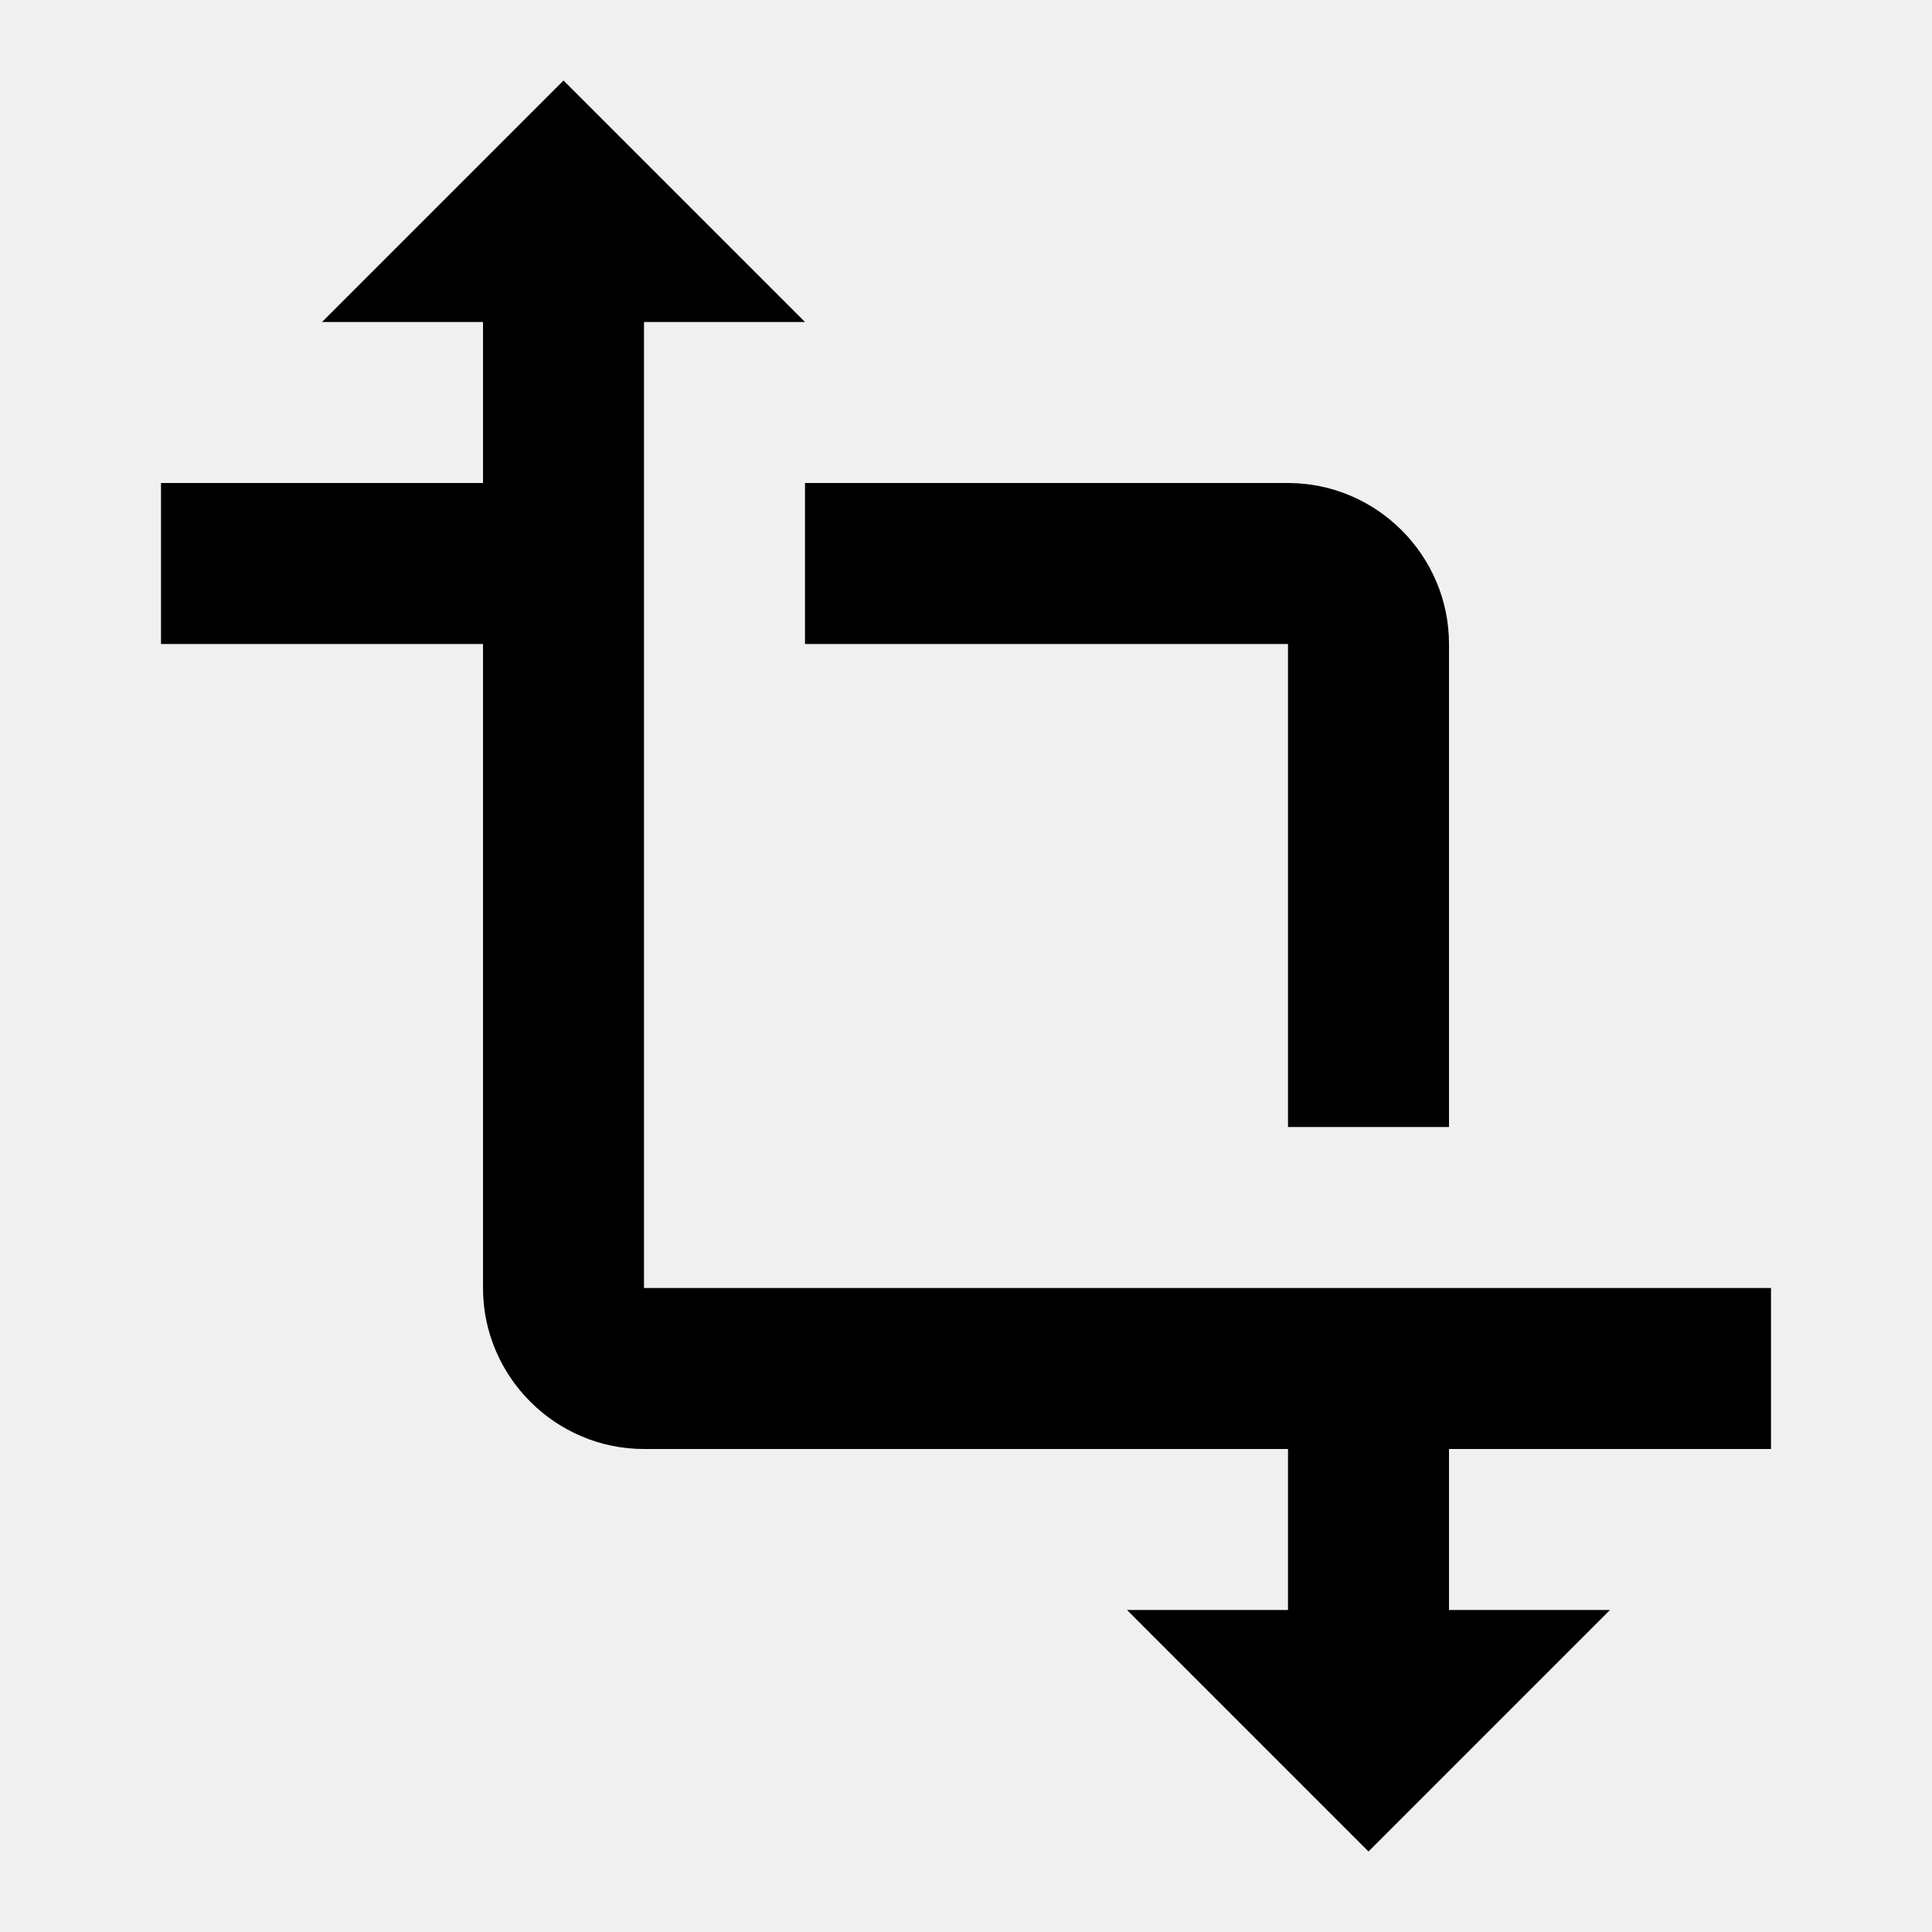
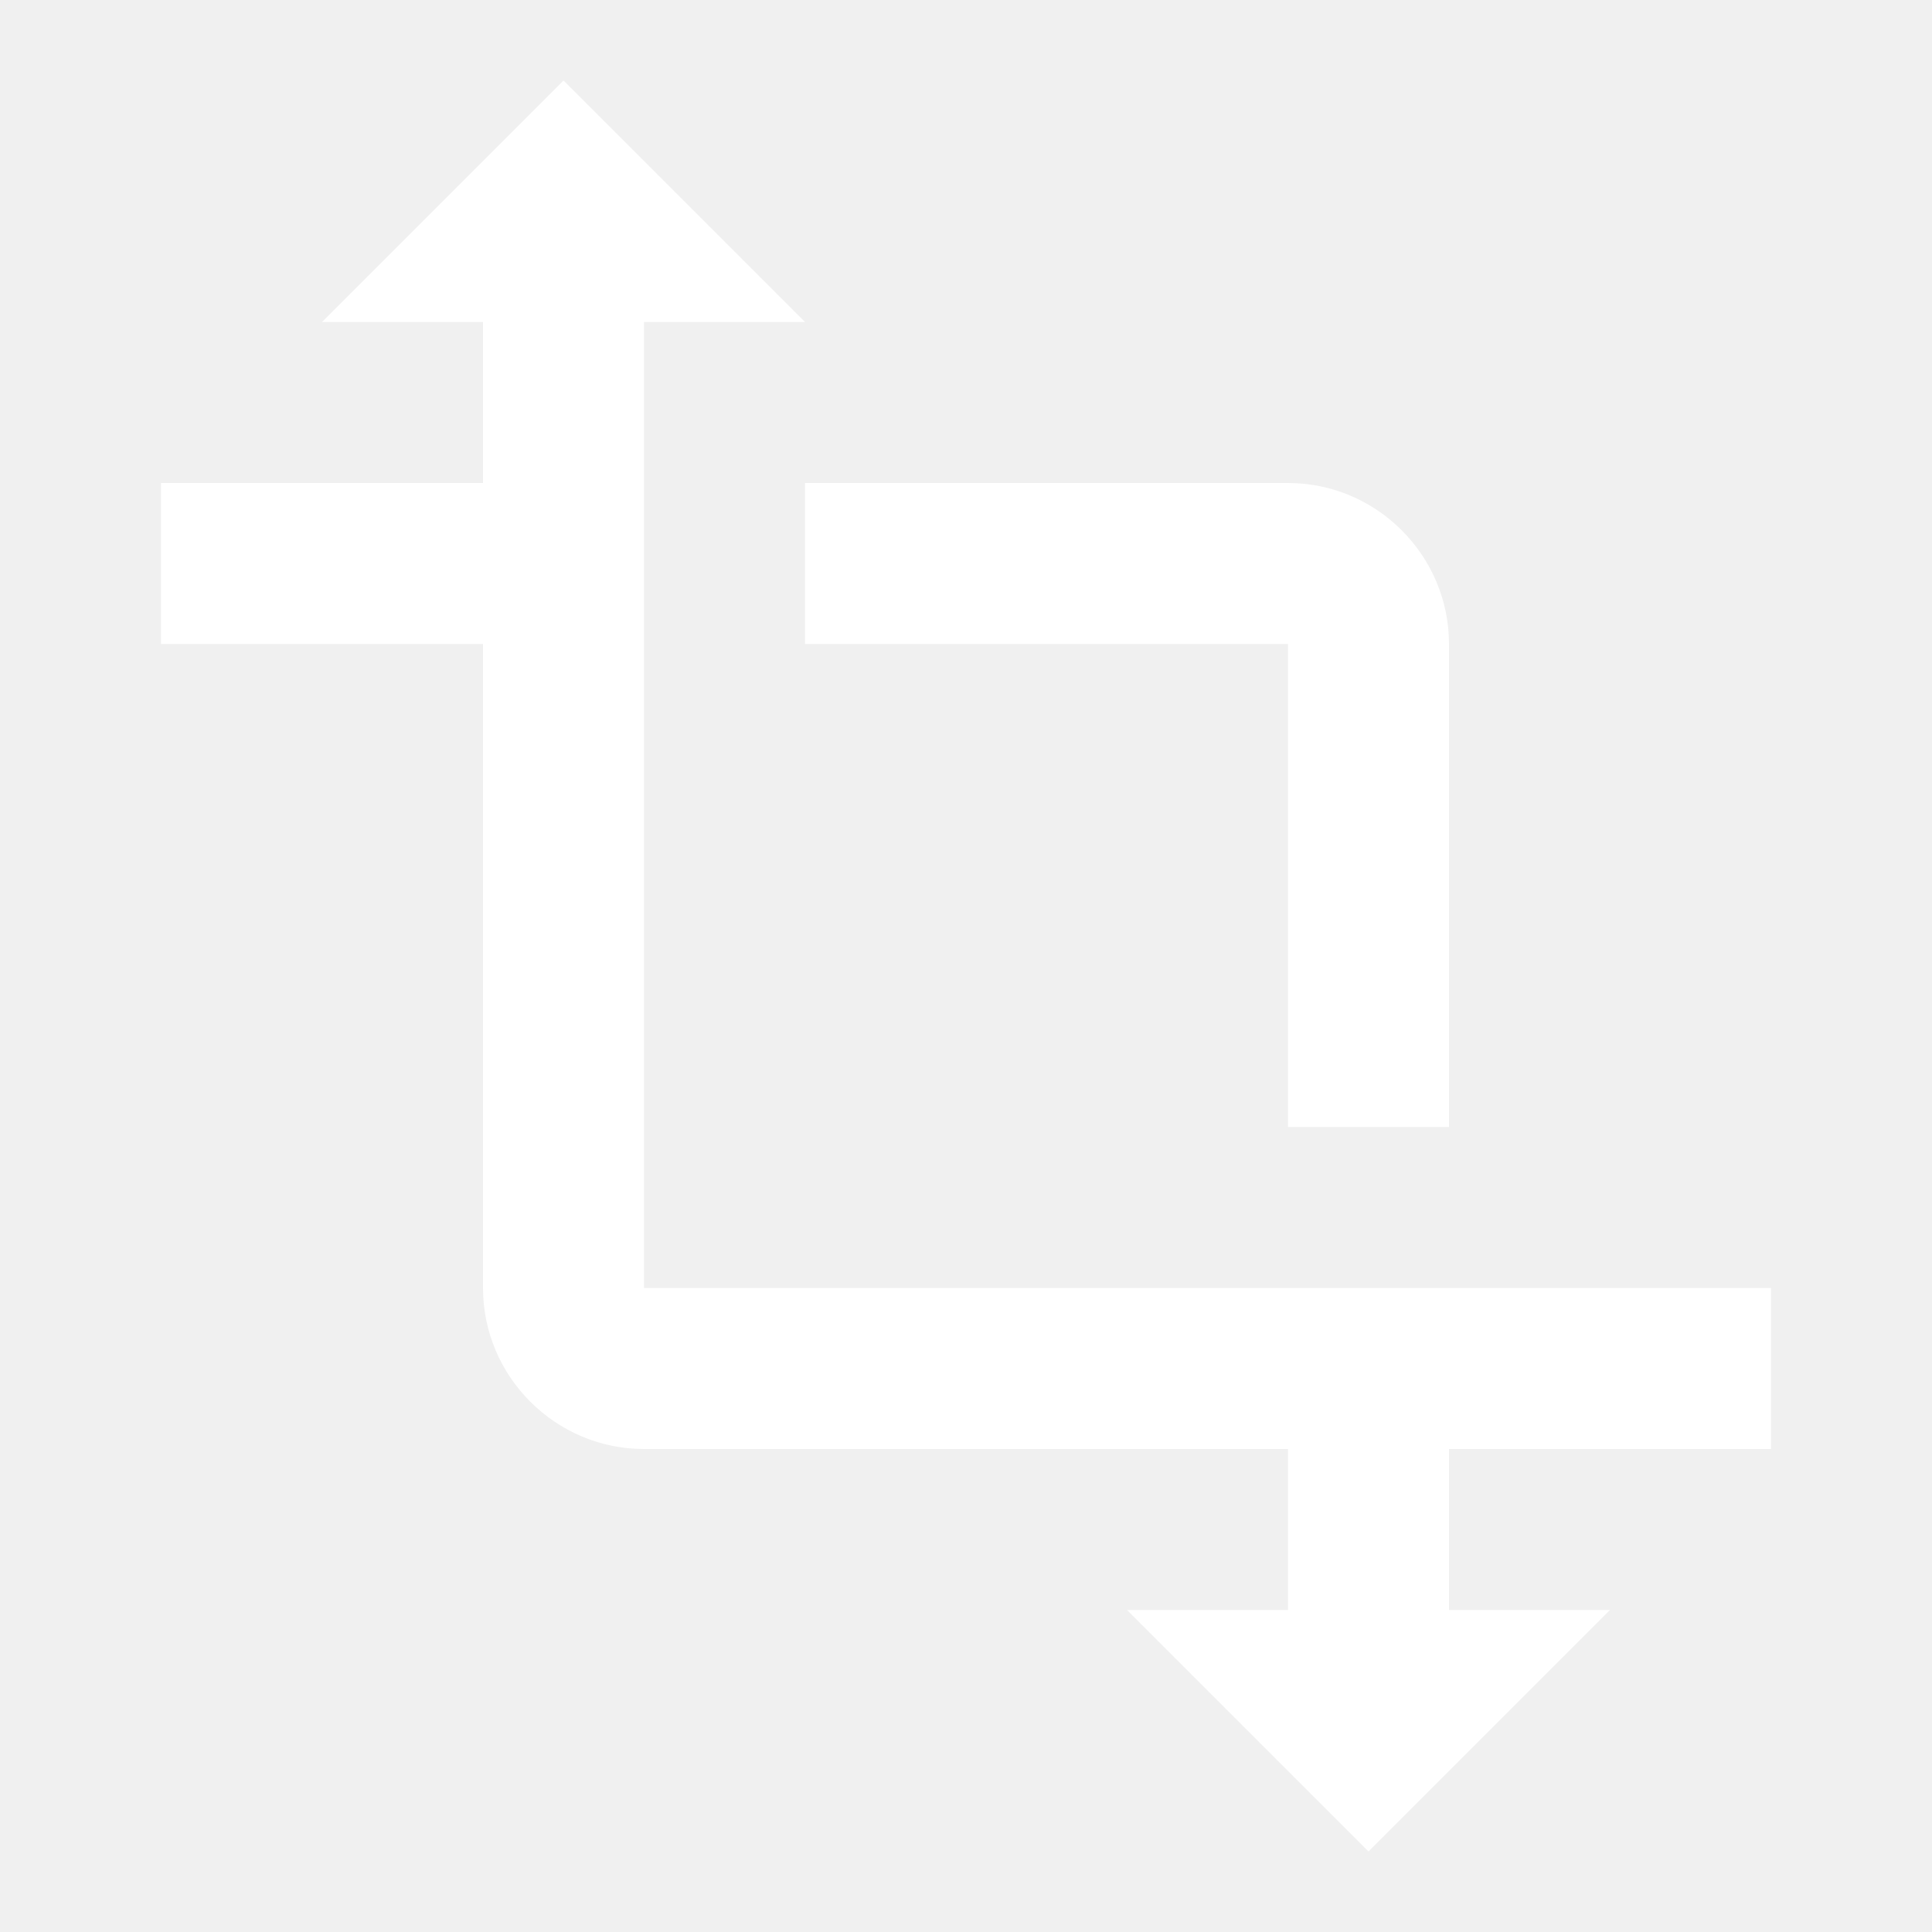
- <svg xmlns="http://www.w3.org/2000/svg" fill="#000000" height="24" viewBox="0 0 24 24" width="24">
+ <svg xmlns="http://www.w3.org/2000/svg" fill="#fff" height="24" viewBox="0 0 24 24" width="24">
  <path d="M0 0h24v24H0z" fill="none" />
  <path d="M22 18v-2H8V4h2L7 1 4 4h2v2H2v2h4v8c0 1.1.9 2 2 2h8v2h-2l3 3 3-3h-2v-2h4zM10 8h6v6h2V8c0-1.1-.9-2-2-2h-6v2z" />
</svg>
